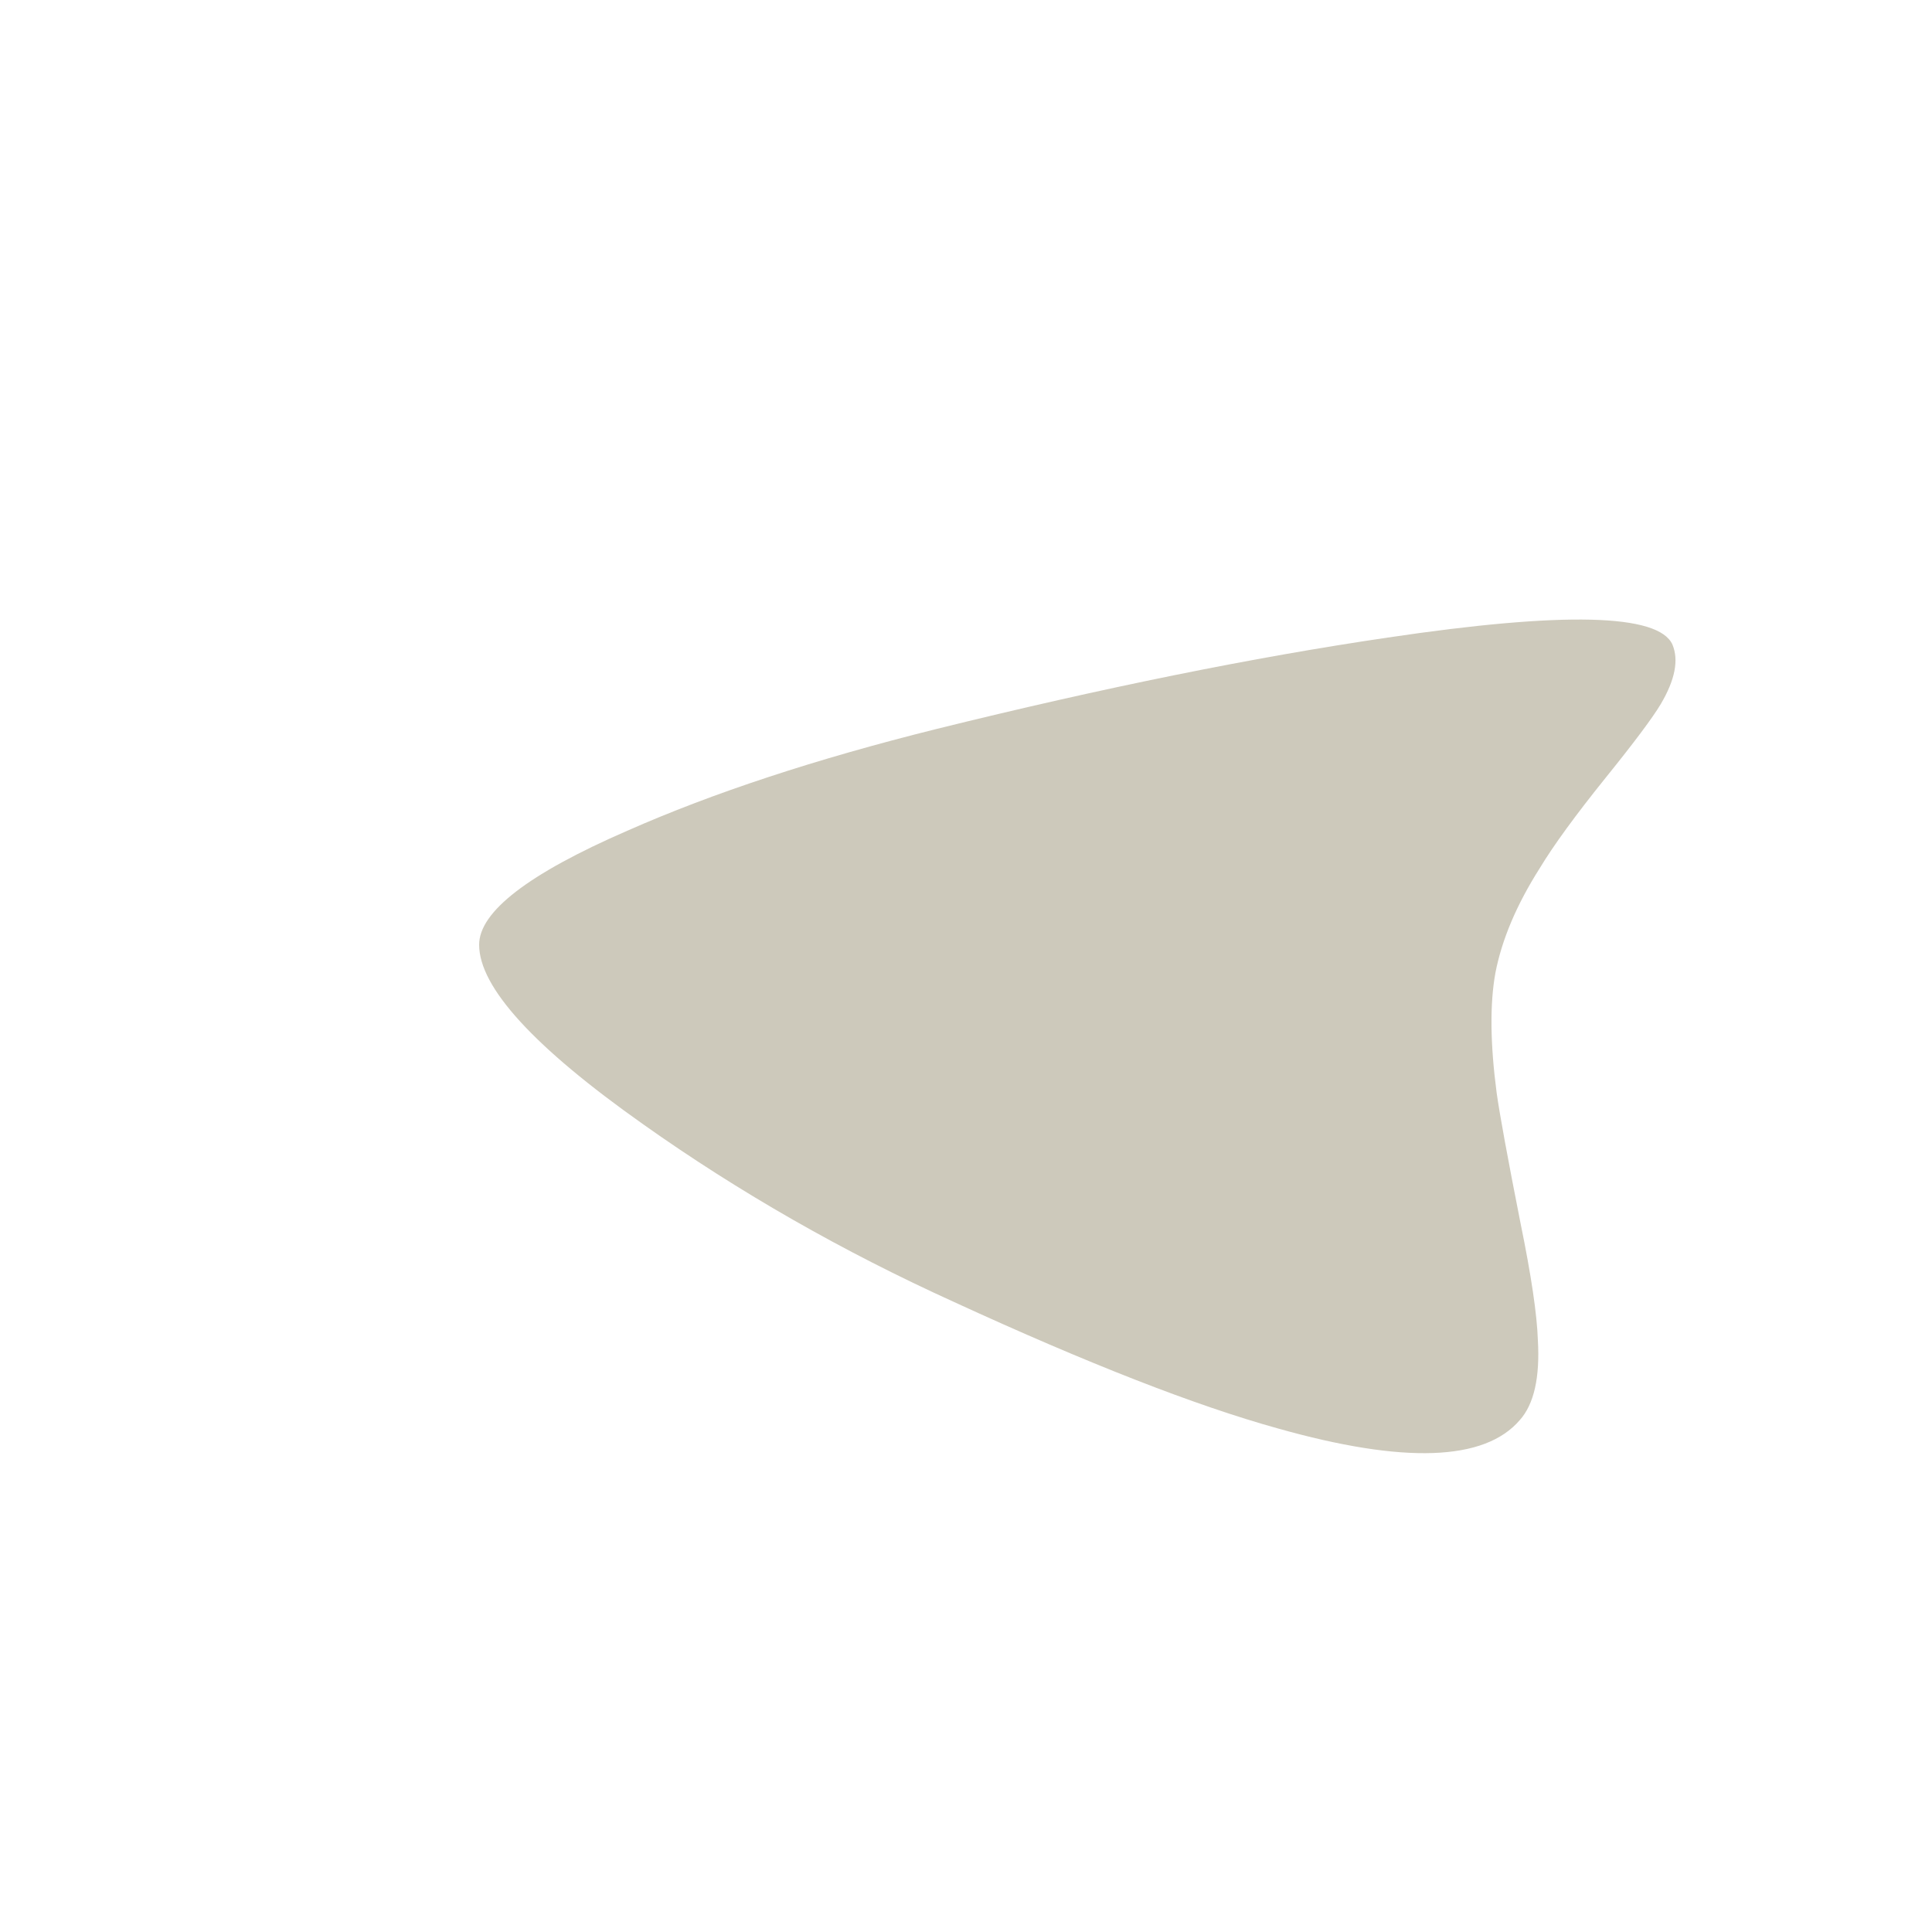
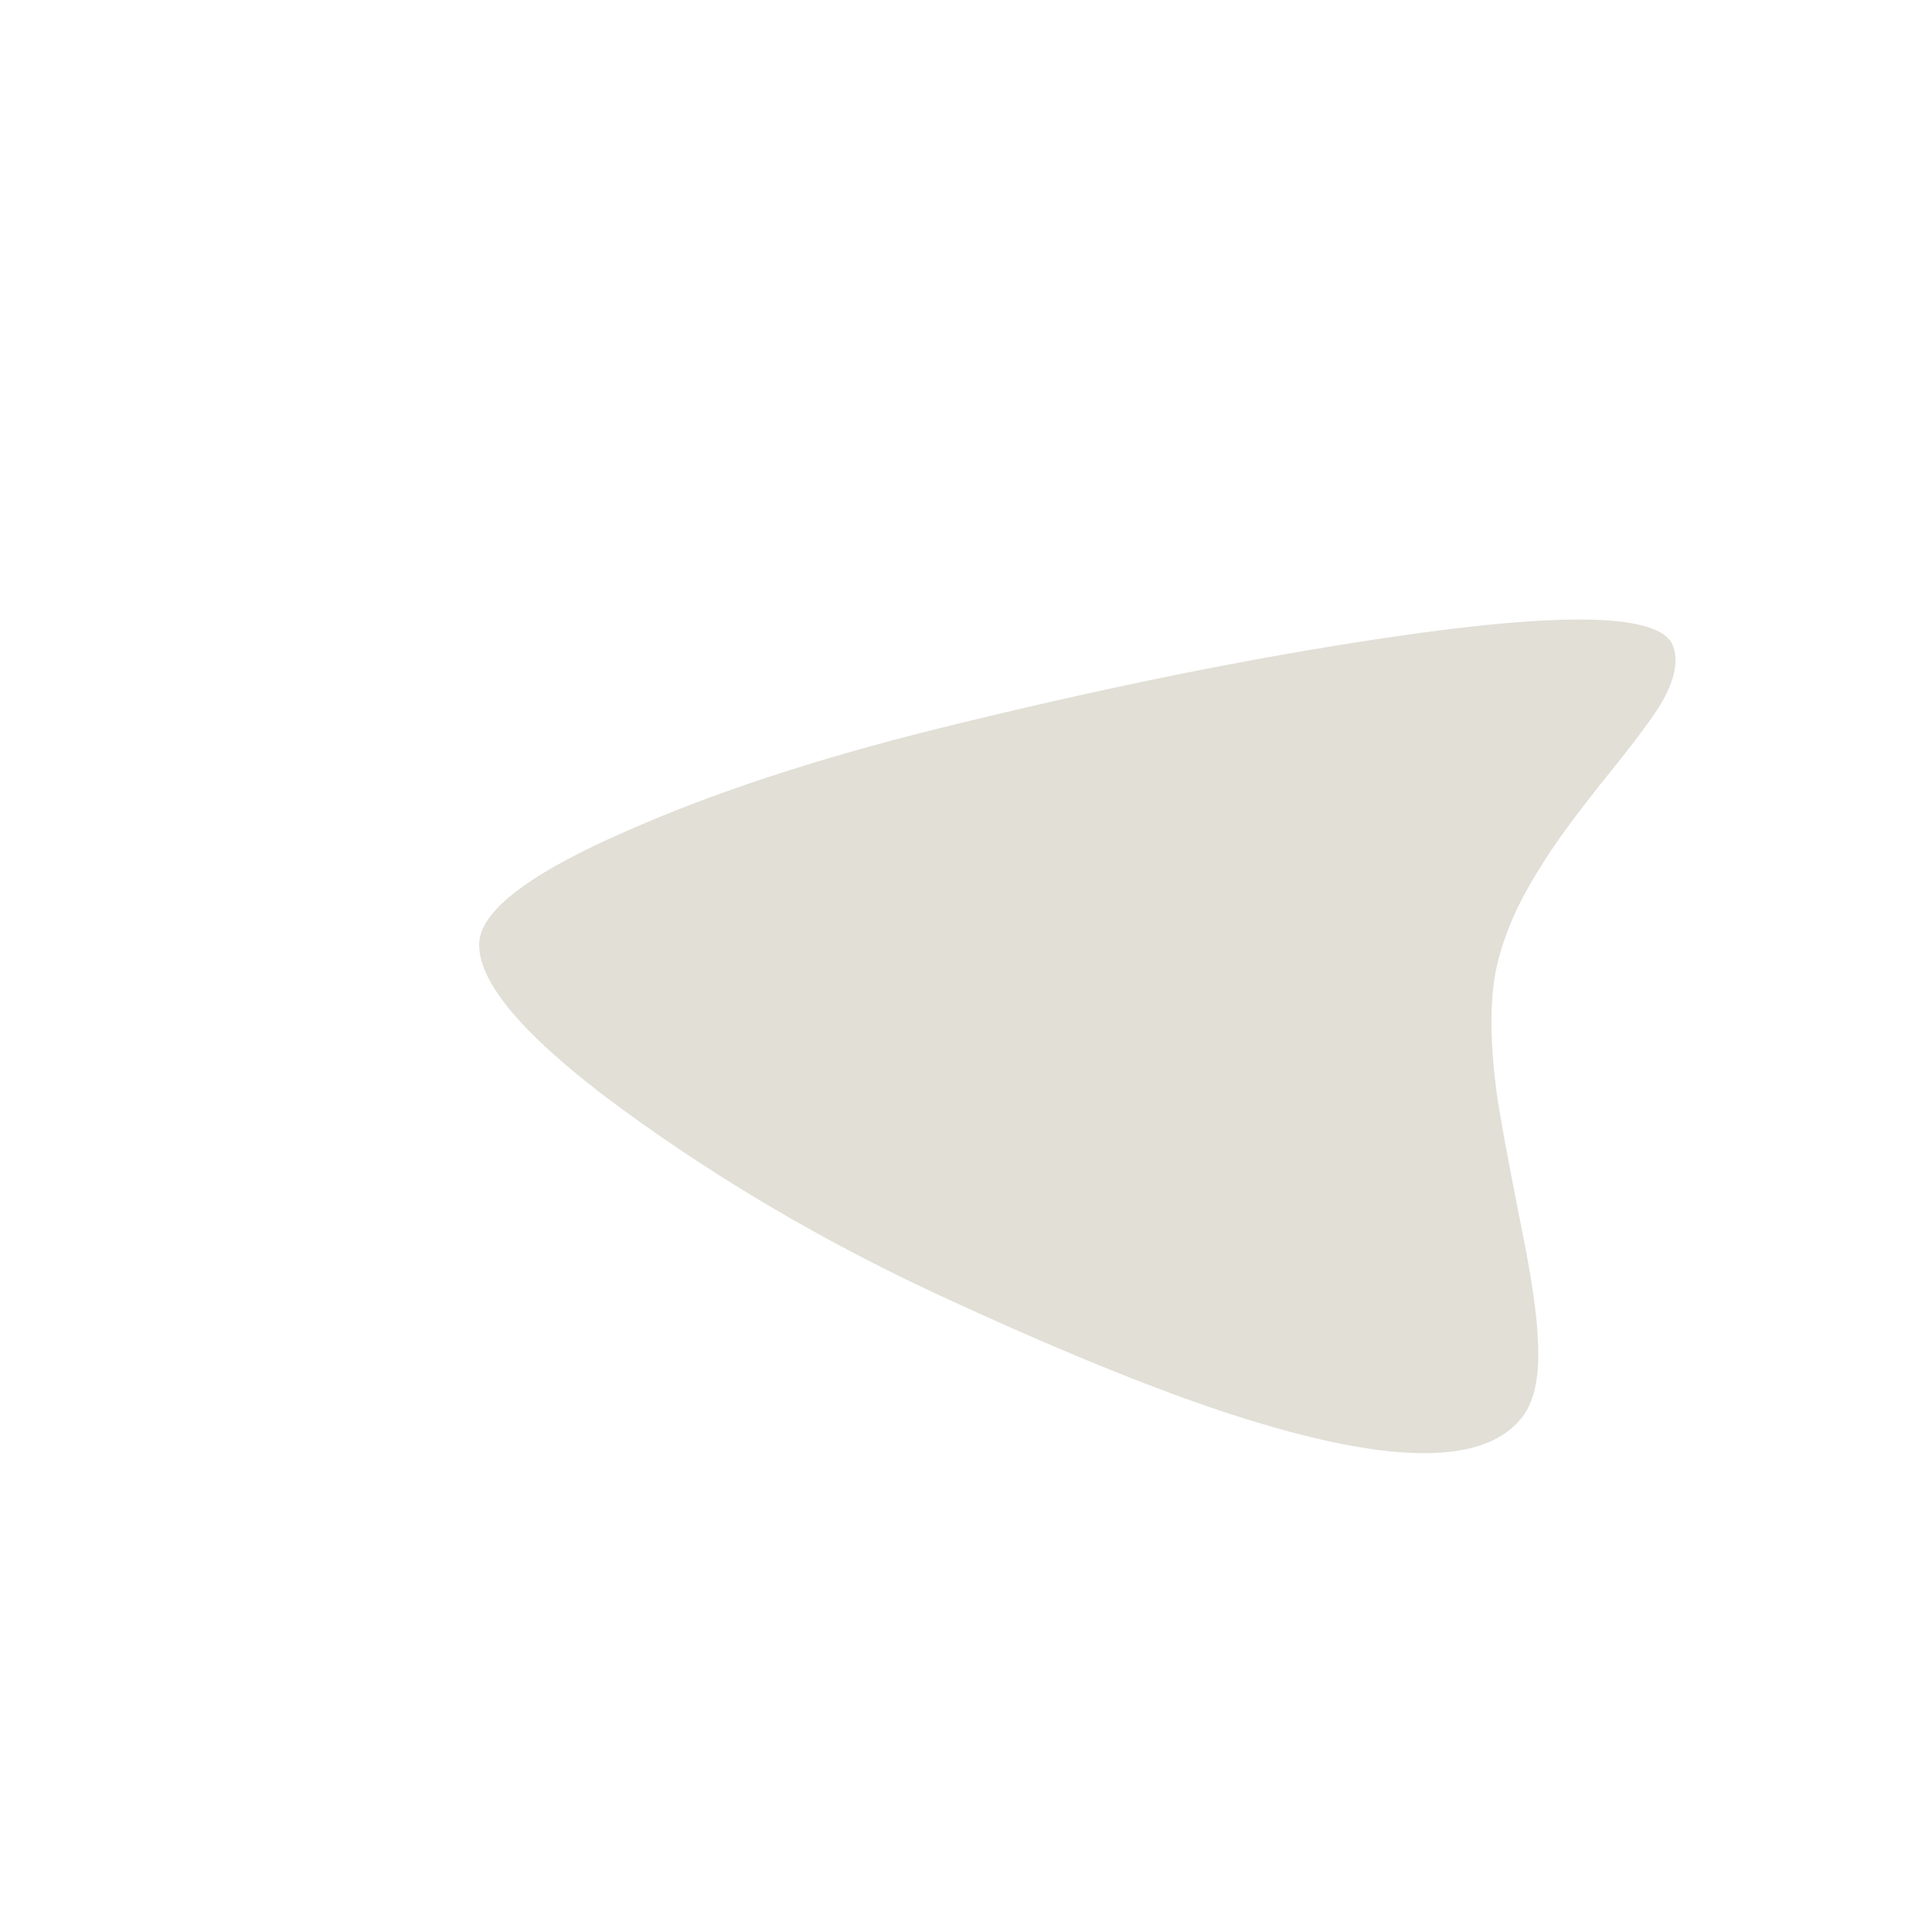
<svg xmlns="http://www.w3.org/2000/svg" id="Scene_1" image-rendering="auto" baseProfile="basic" version="1.1" x="0px" y="0px" width="150" height="150" viewBox="0 0 150 150">
-   <g id="Scene 1_0.0">
-     <path fill="#CDC9BB" d="M118.05,94.95Q116.55,87.35 116.2,84.85 115.45,79.15 116.1,75.55 116.85,71.65 119.55,67.4 121.15,64.75 124.65,60.4 128,56.25 128.95,54.65 130.6,51.85 129.85,50.05 128.25,46.45 107.75,49.5 92.1,51.8 72.7,56.6 58.65,60.1 48.7,64.5 37.2,69.5 37.2,73.35 37.2,78.3 49.95,87.3 61.1,95.2 74.1,101.1 89.65,108.25 99.2,110.9 113.9,115.05 118,110.25 119.65,108.4 119.4,104.05 119.3,101.05 118.05,94.95" />
+   <g>
+     <g id="Symbol_1" transform="matrix(1 0 0 1 37.2 48.1)" opacity="0.6">
+       <path fill="#CDC9BB" d="M82.35,19.3Q83.95,16.65 87.45,12.3 90.8,8.15 91.75,6.55 93.4,3.75 92.65,1.95 91.05,-1.65 70.55,1.4 54.9,3.7 35.5,8.5 21.45,12 11.5,16.4 0,21.4 0,25.25 0,30.2 12.75,39.2 23.9,47.1 36.9,53 52.45,60.15 62,62.8 76.7,66.95 80.8,62.15 82.45,60.3 82.2,55.95 82.1,52.95 80.85,46.85 79.35,39.25 79,36.75 78.25,31.05 78.9,27.45 79.65,23.55 82.35,19.3" />
+     </g>
  </g>
  <defs />
</svg>
